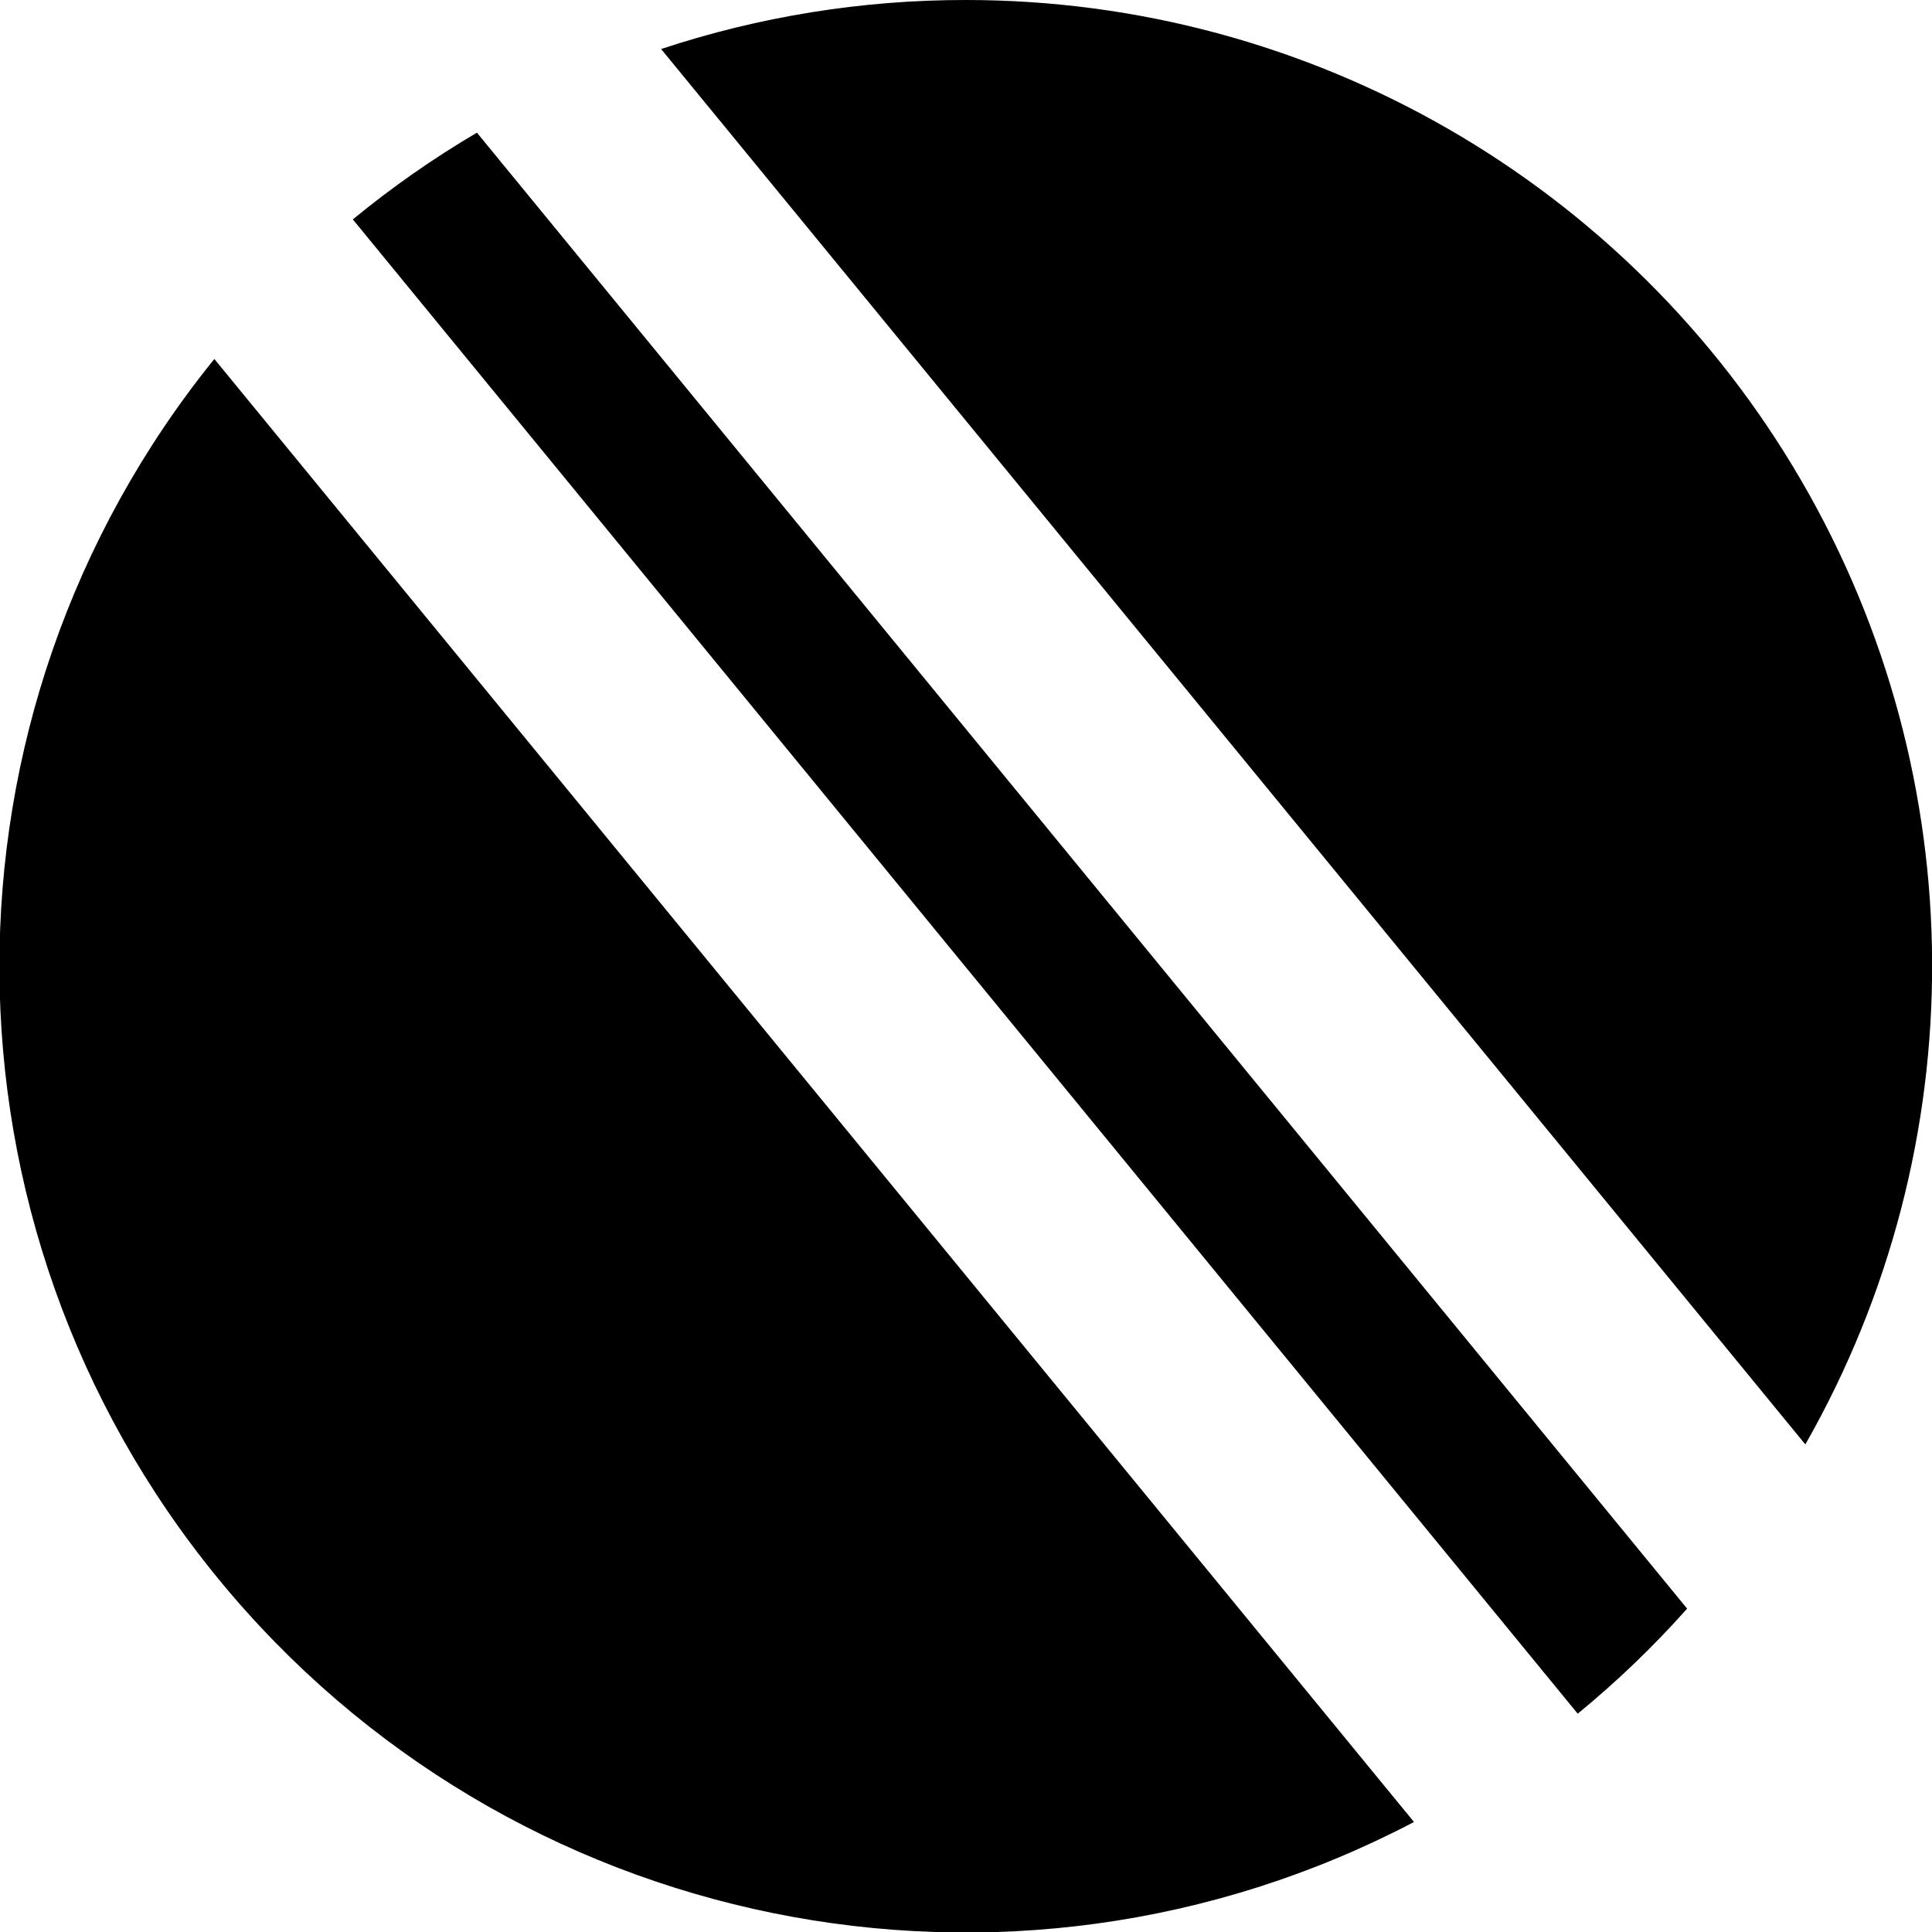
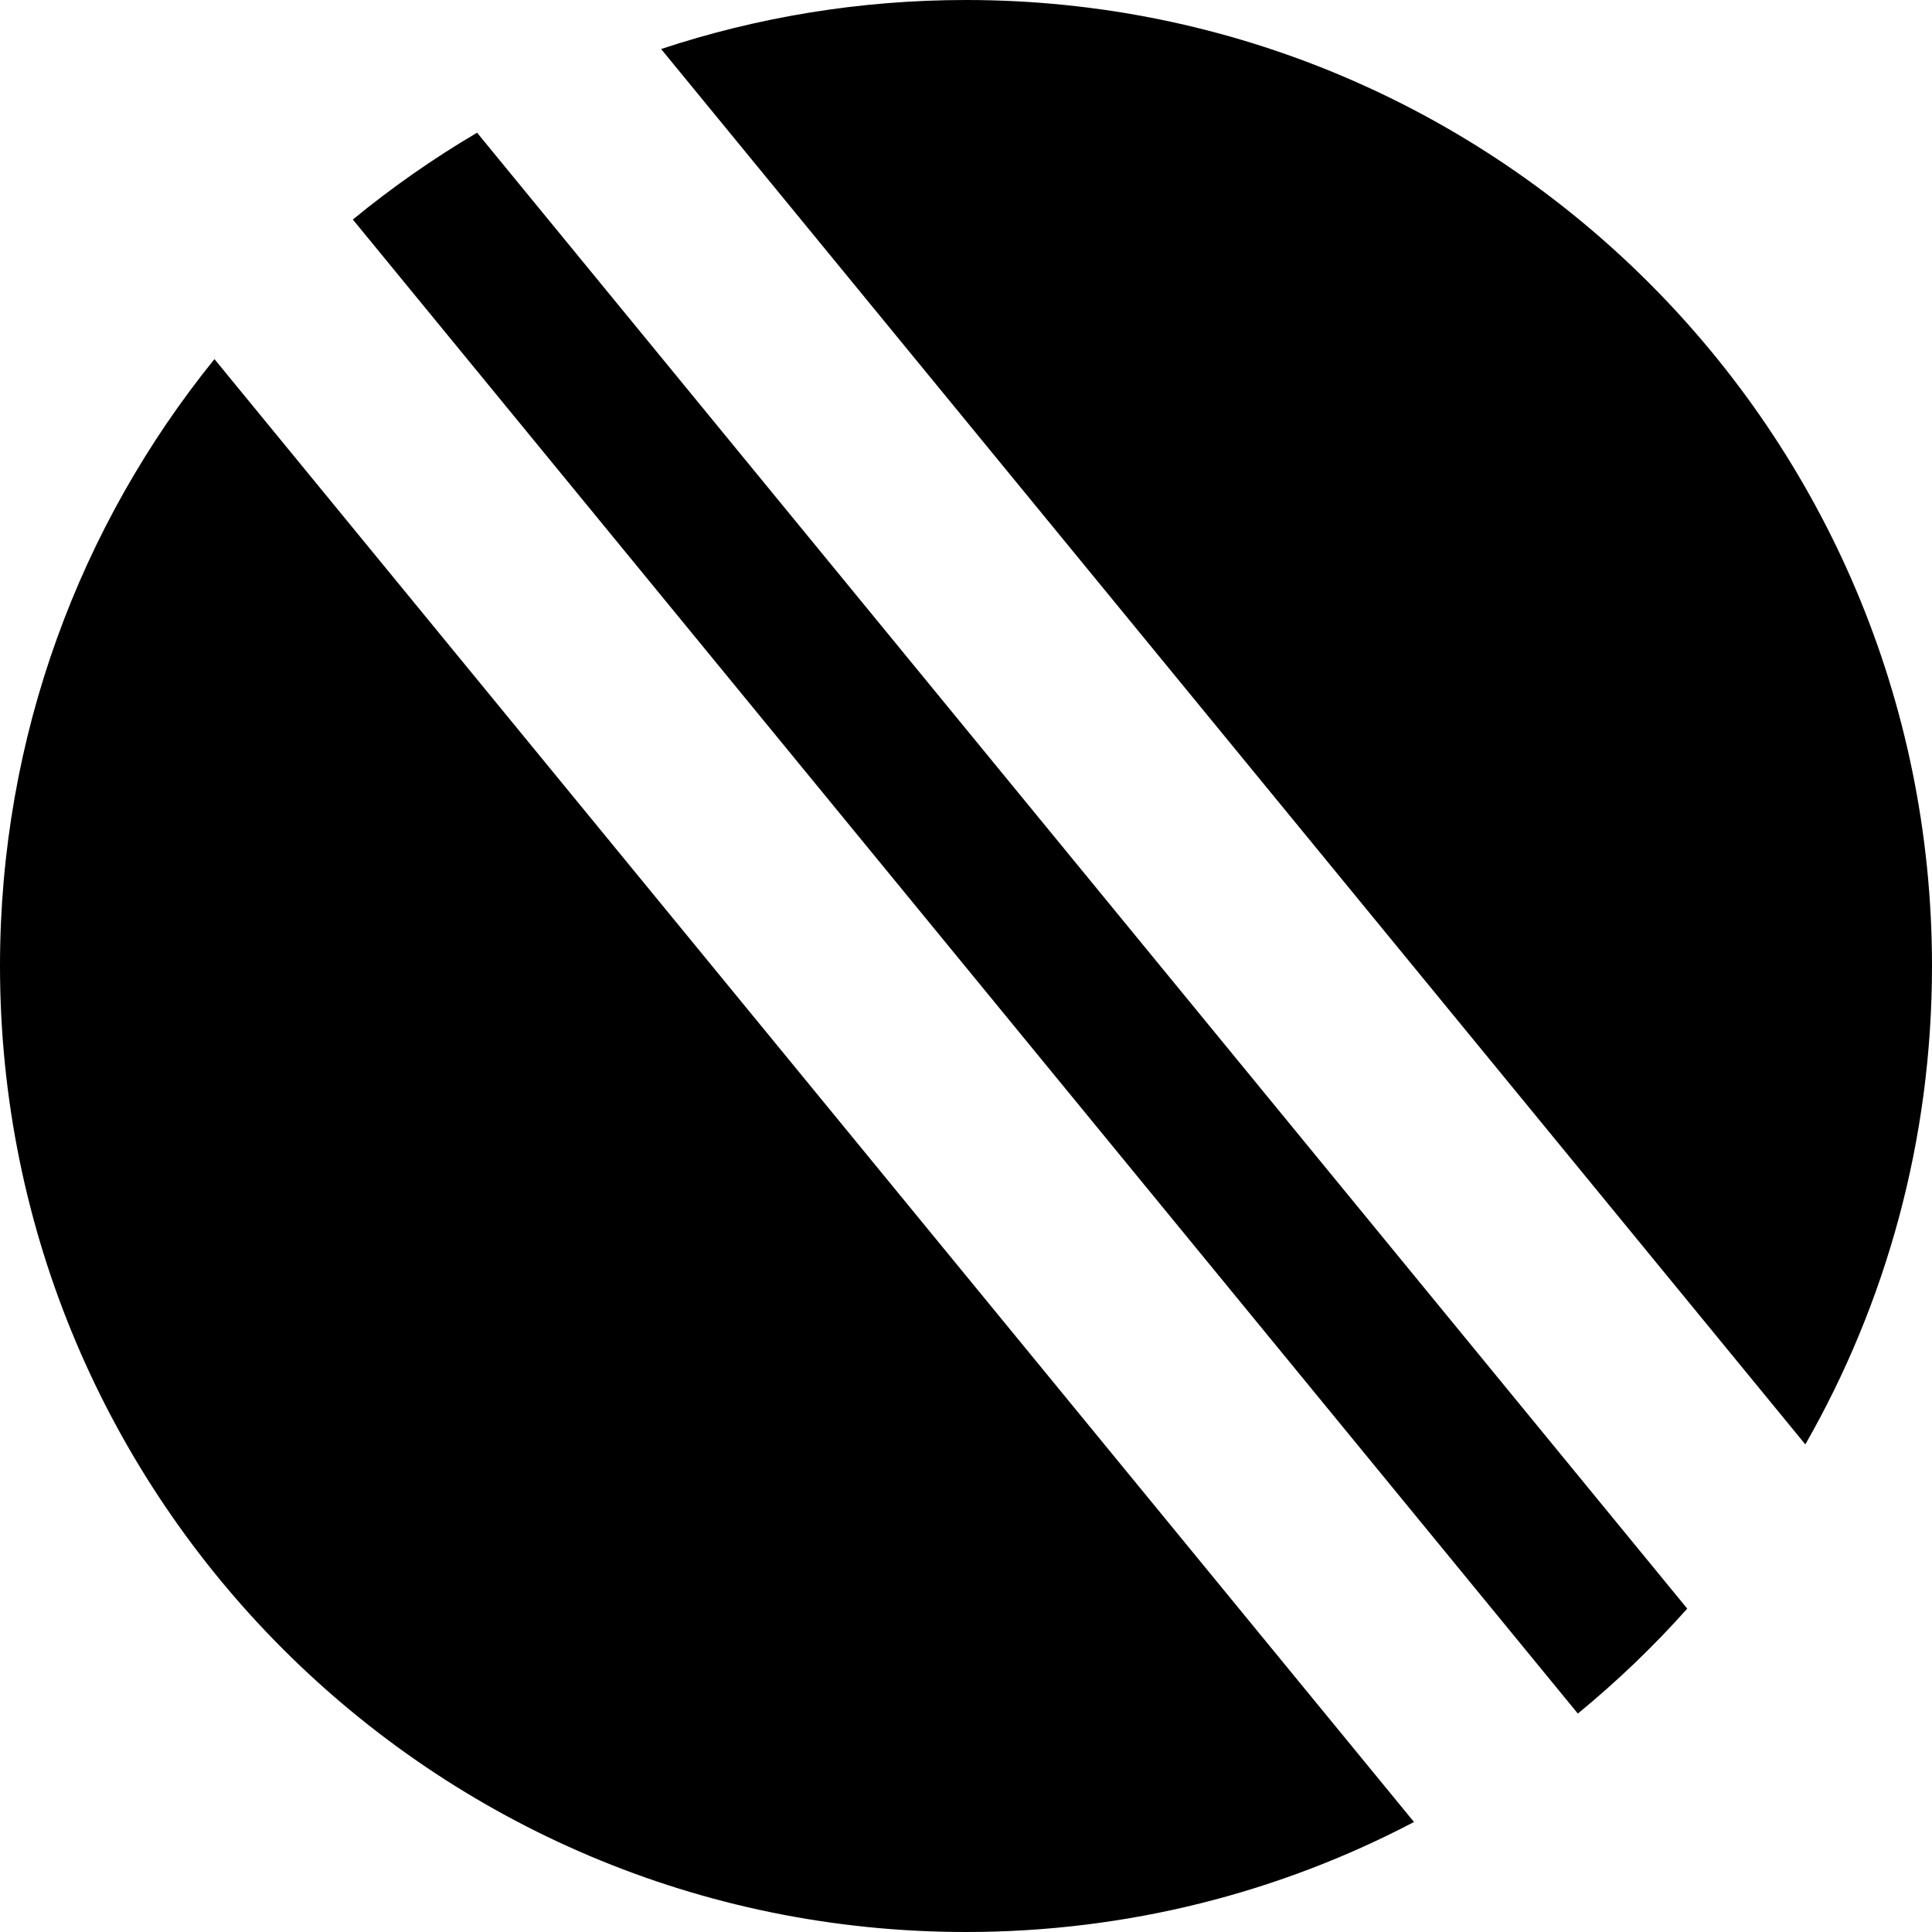
- <svg xmlns="http://www.w3.org/2000/svg" viewBox="0 0 16 16">
-   <path fill-rule="evenodd" d="m1.776 2.974 9.934 12.115A8 8 0 0 1 1.775 2.973M3.95 1.099l10.022 12.223a8 8 0 0 1-.906.87L2.922 1.817a8 8 0 0 1 1.029-.719M8 0a8 8 0 0 1 6.951 11.962L5.475.406A8 8 0 0 1 8 0" />
+ <svg xmlns="http://www.w3.org/2000/svg" viewBox="0 0 16 16" version="1.1">
+   <g id="icon-cricket" stroke="none" stroke-width="1" fill-rule="evenodd">
+     <path d="M1.776,2.974 L11.71,15.089 C10.601,15.671 9.339,16 8,16 C3.582,16 0,12.418 0,8 C0,6.096 0.665,4.347 1.776,2.974 Z M3.951,1.099 L13.973,13.322 C13.694,13.635 13.391,13.925 13.067,14.191 L2.922,1.818 C3.245,1.553 3.589,1.312 3.951,1.099 Z M8,0 C12.418,0 16,3.582 16,8 C16,9.442 15.619,10.794 14.951,11.962 L5.475,0.406 C6.269,0.143 7.118,0 8,0 Z" />
+   </g>
</svg>
